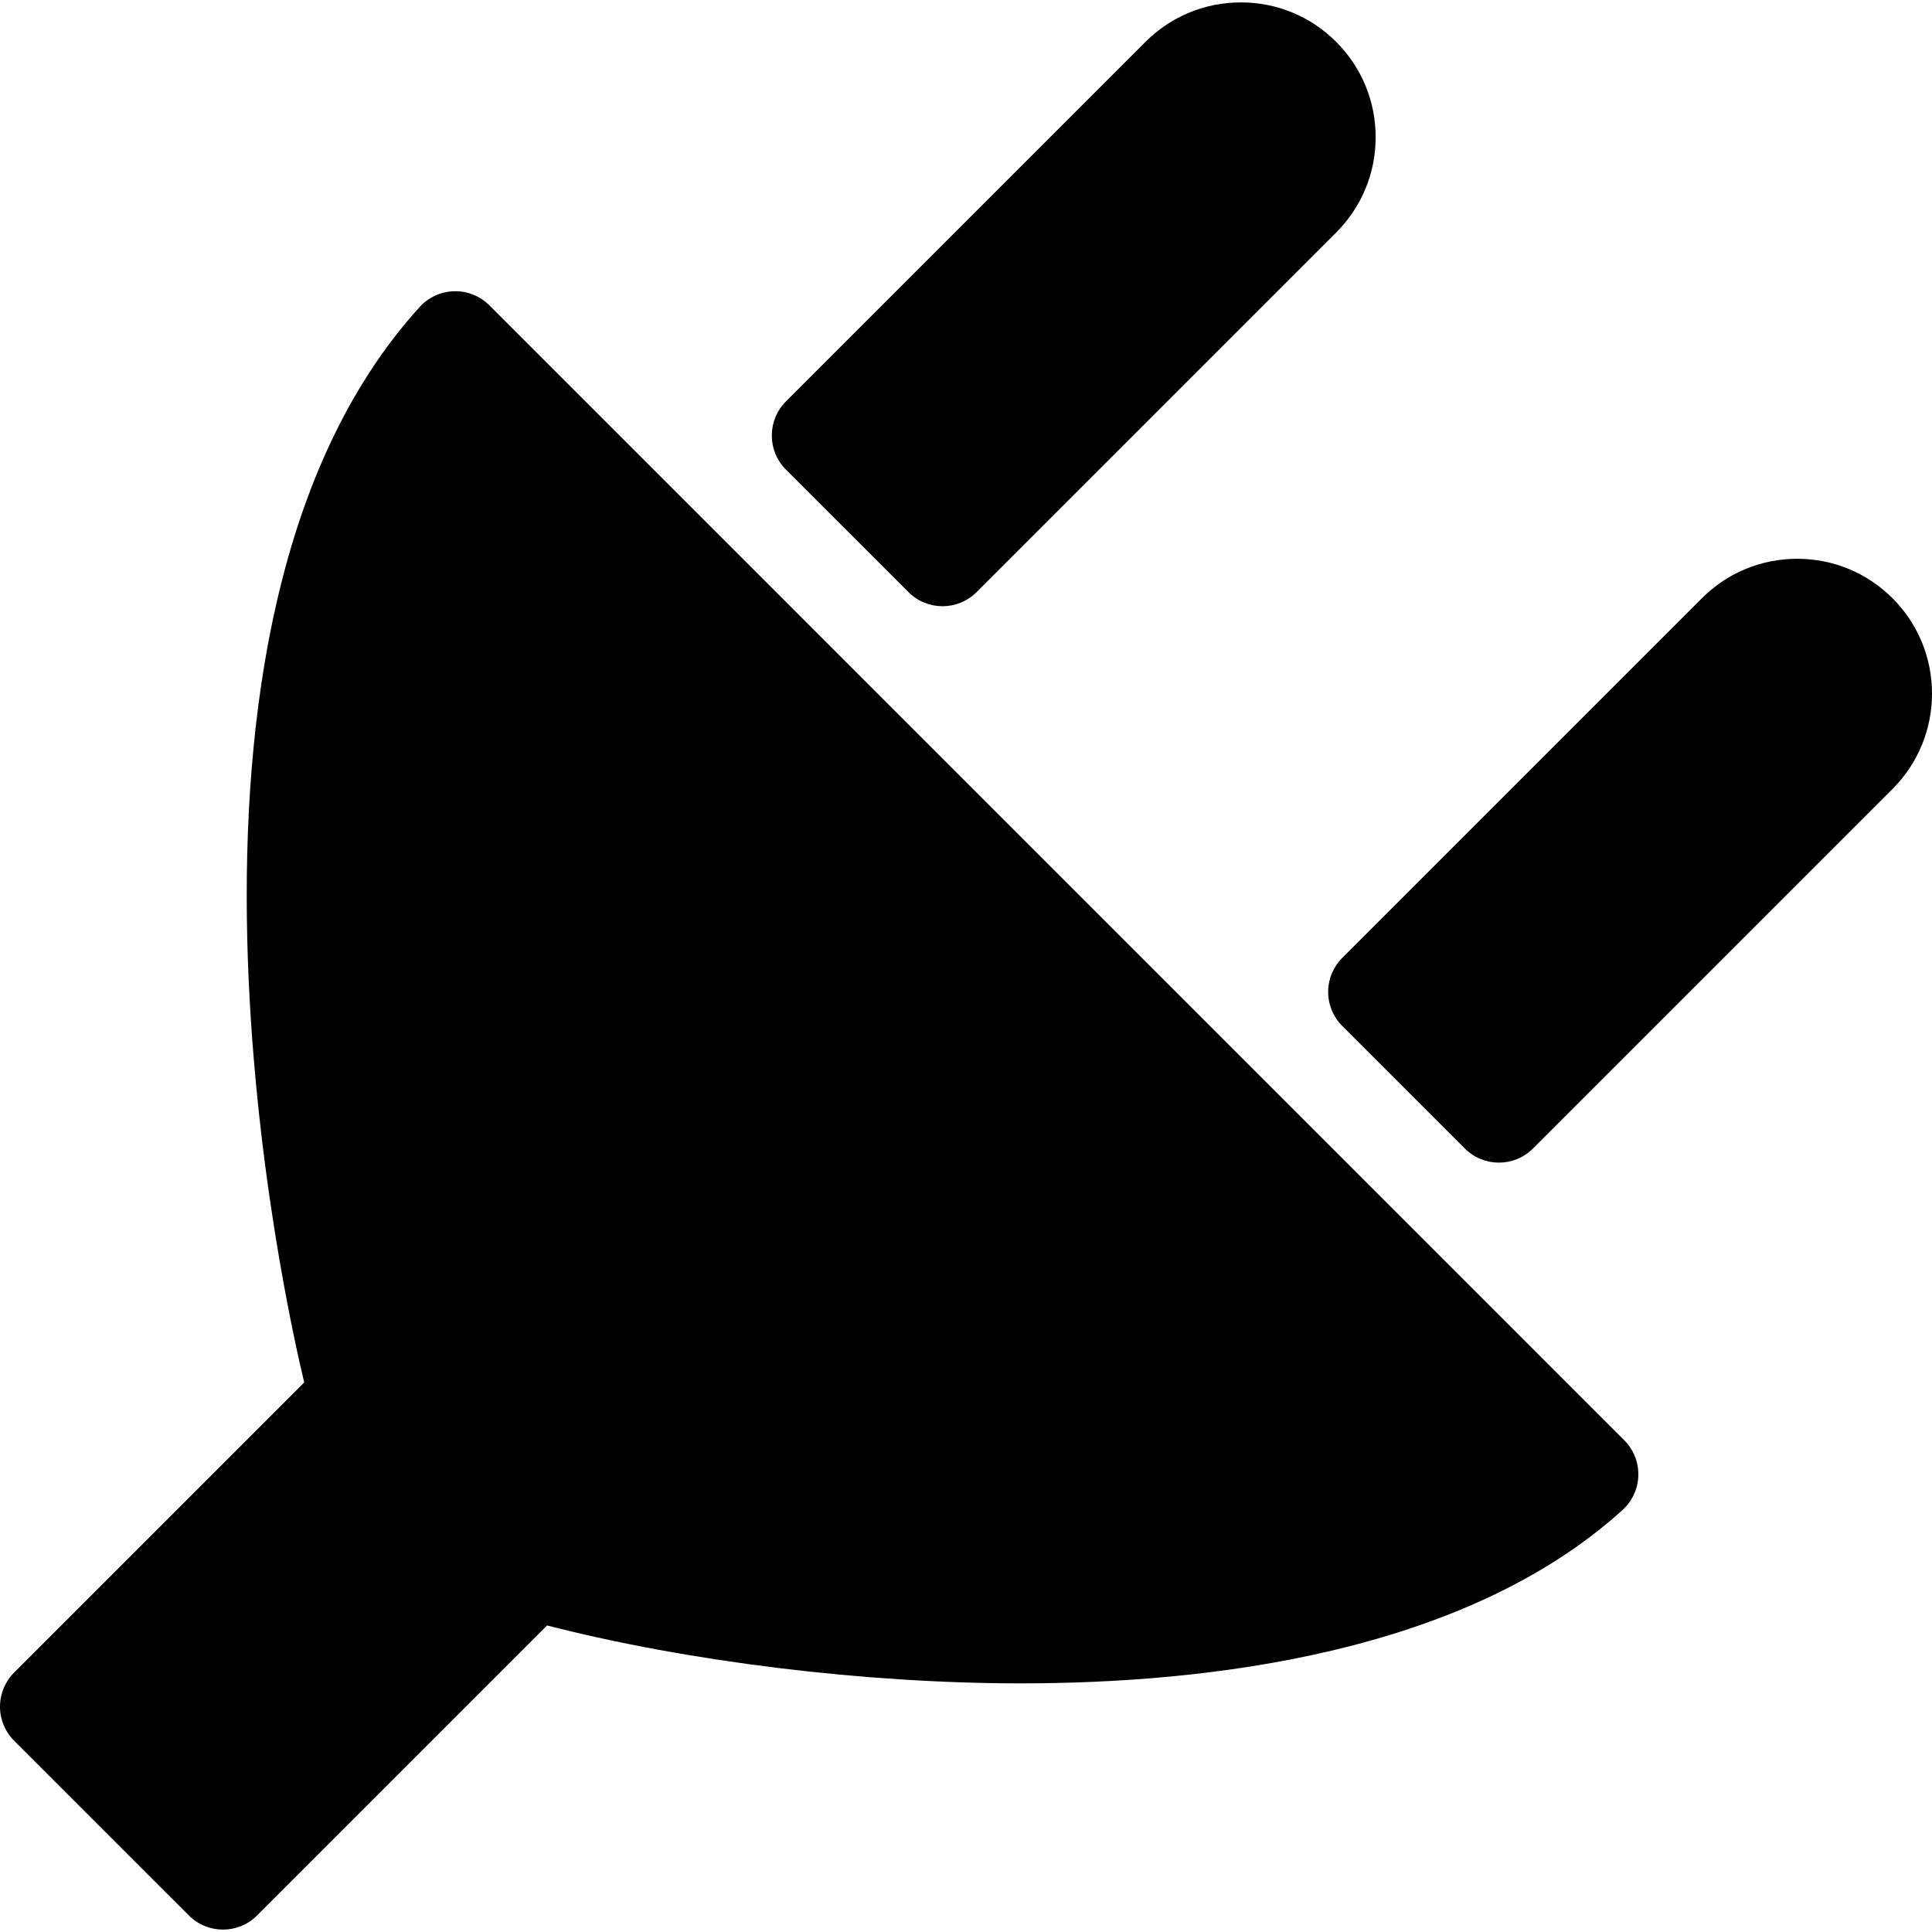
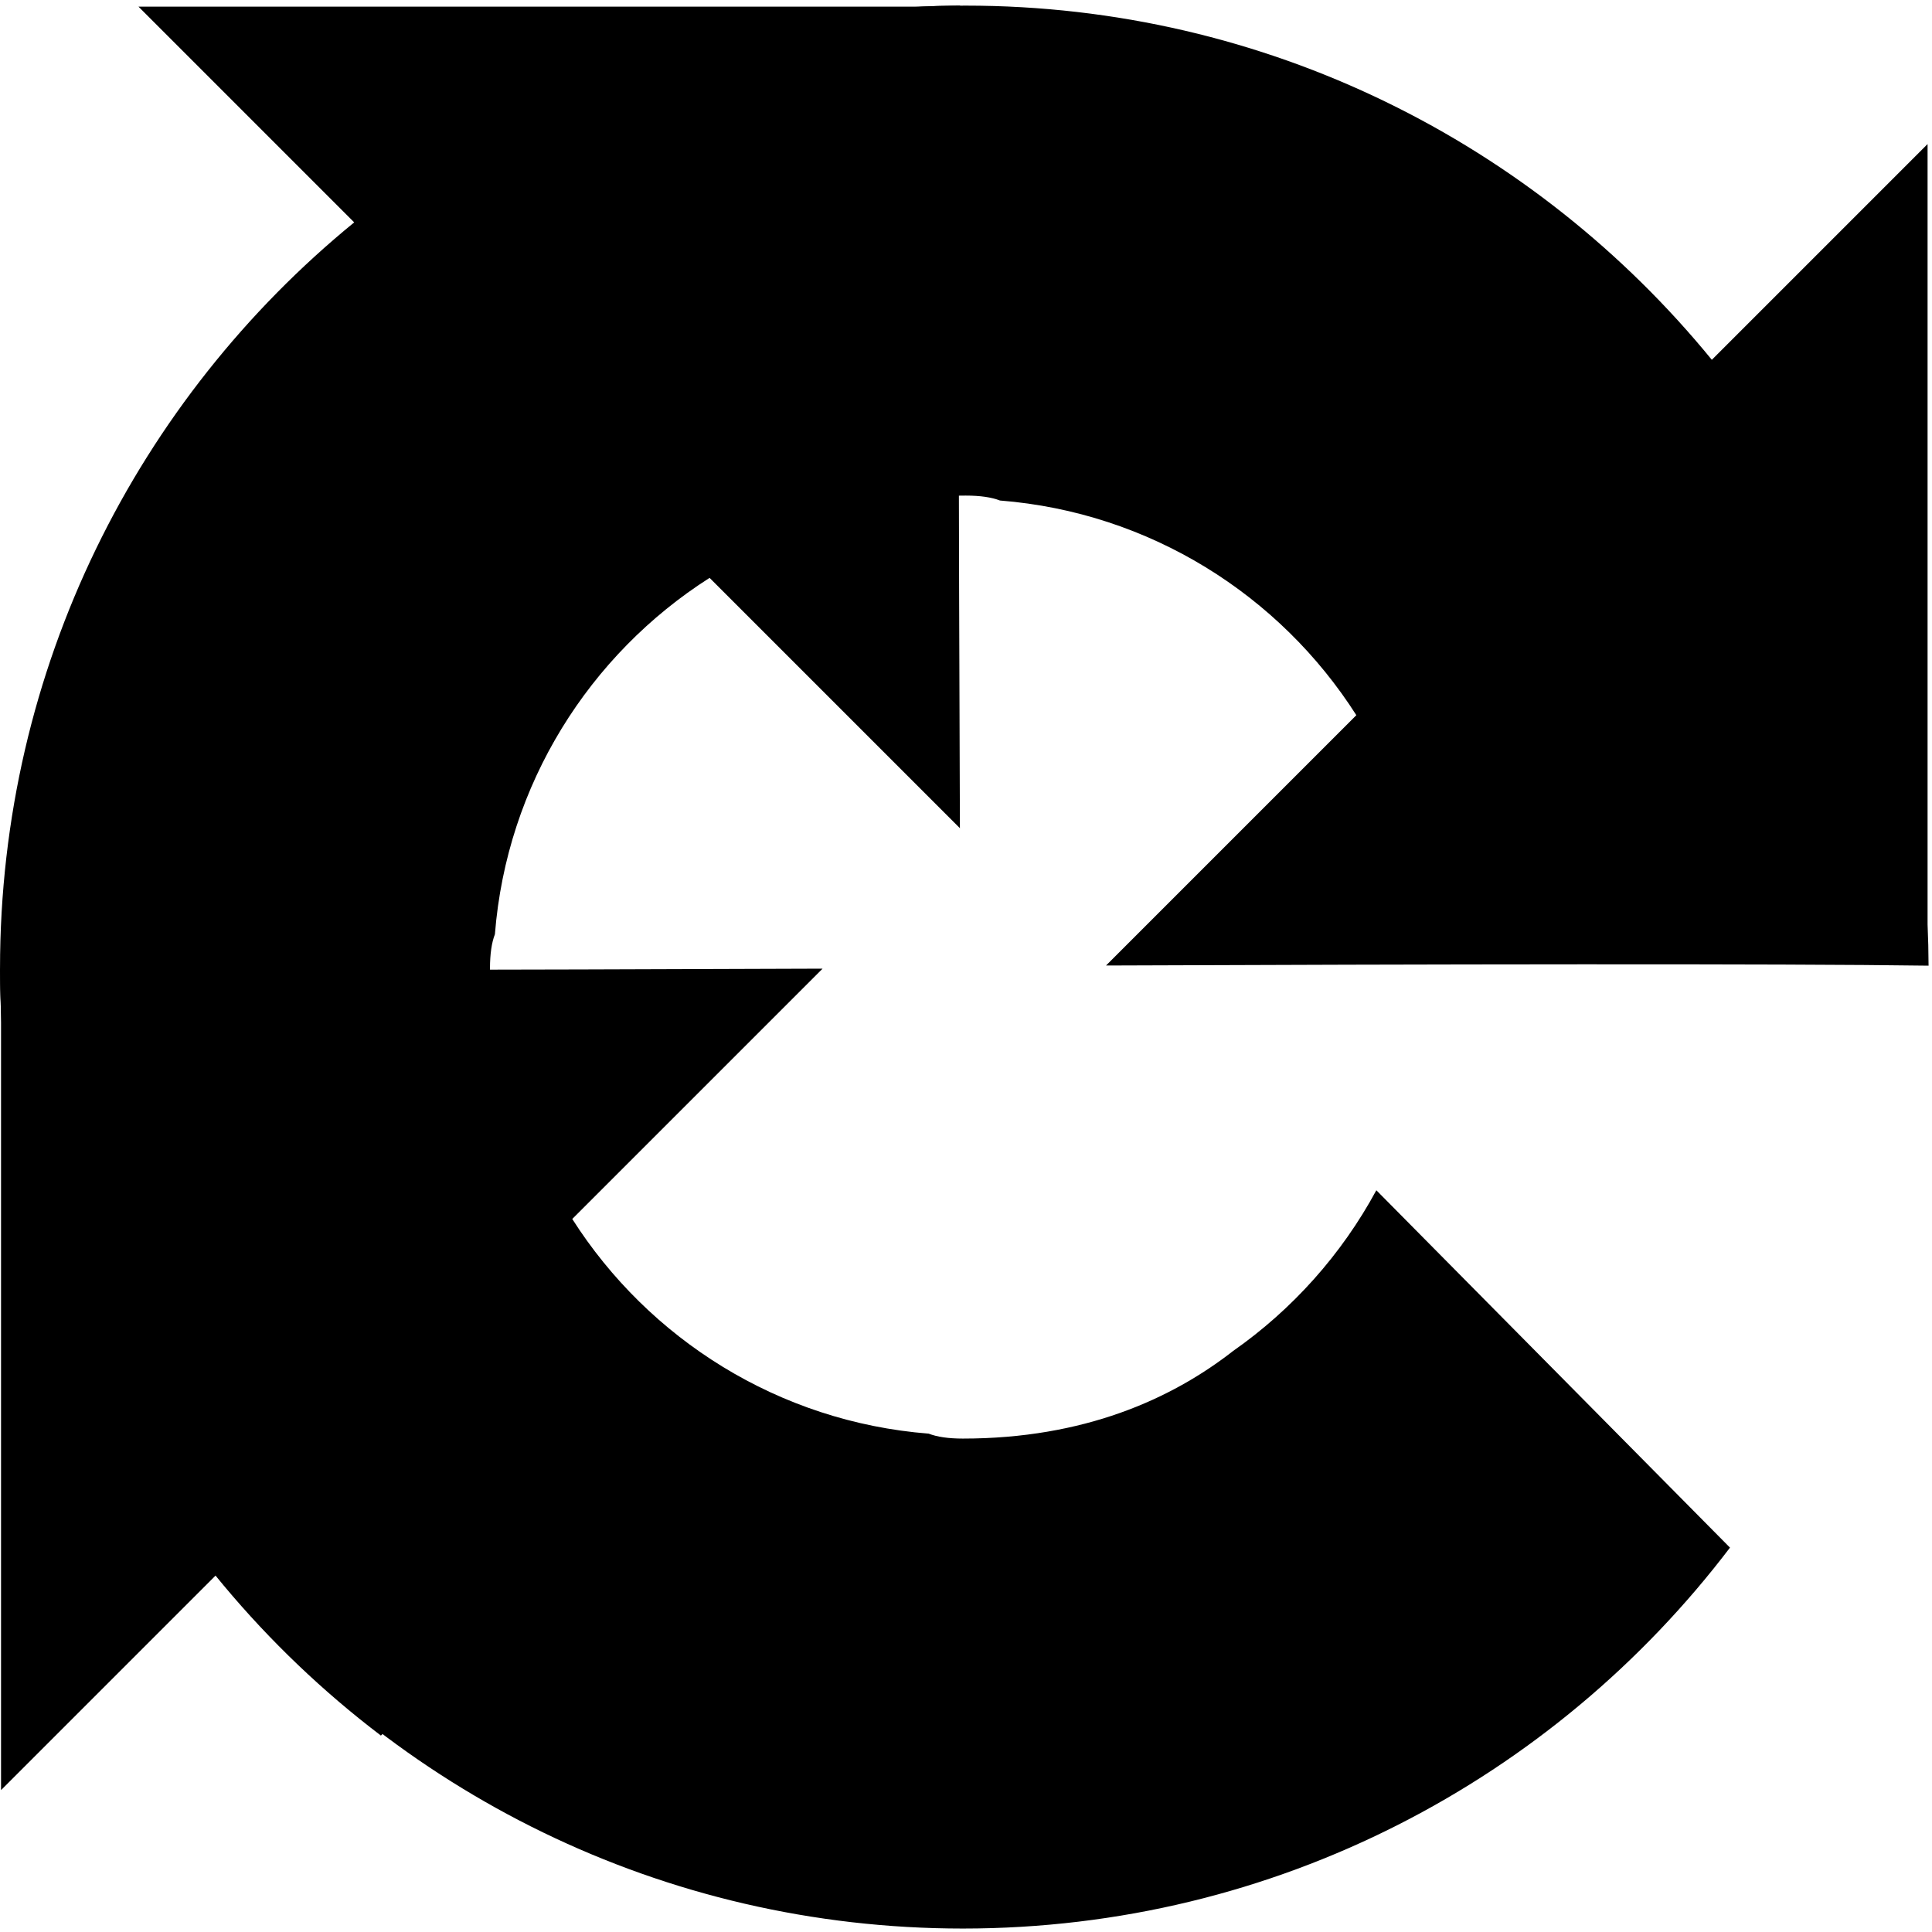
- <svg xmlns="http://www.w3.org/2000/svg" version="1.1" id="Capa_1" x="0px" y="0px" width="99.012px" height="99.012px" viewBox="0 0 99.012 99.012" style="enable-background:new 0 0 99.012 99.012;" xml:space="preserve">
+ <svg xmlns="http://www.w3.org/2000/svg" width="99" height="99" viewBox="0 0 99 99">
  <g>
-     <g>
-       <path d="M25.08,15.648c-0.478-0.478-1.135-0.742-1.805-0.723c-0.675,0.017-1.314,0.309-1.768,0.808    c-14.829,16.325-6.762,51.623-5.916,55.115L0.723,85.717C0.26,86.18,0,86.808,0,87.463c0,0.654,0.26,1.283,0.723,1.746    l8.958,8.957c0.482,0.48,1.114,0.723,1.746,0.723c0.631,0,1.264-0.24,1.745-0.723l14.865-14.864    c7.237,1.859,16.289,2.968,24.28,2.968c9.599,0,22.739-1.543,30.836-8.886c0.5-0.454,0.793-1.093,0.809-1.769    c0.018-0.676-0.245-1.328-0.723-1.805L25.08,15.648z" />
-       <path d="M46.557,30.345c0.482,0.482,1.114,0.723,1.746,0.723c0.632,0,1.264-0.241,1.746-0.724l18.428-18.428    c1.305-1.305,2.023-3.04,2.023-4.885c0-1.846-0.719-3.582-2.023-4.886c-1.305-1.305-3.039-2.022-4.885-2.022    c-1.845,0-3.581,0.718-4.887,2.022L40.277,20.574c-0.964,0.964-0.964,2.527,0,3.492L46.557,30.345z" />
-       <path d="M96.99,30.661c-1.305-1.305-3.039-2.024-4.885-2.024c-1.847,0-3.582,0.718-4.886,2.023L68.79,49.089    c-0.464,0.463-0.724,1.091-0.724,1.746s0.26,1.282,0.724,1.746l6.28,6.278c0.481,0.482,1.113,0.724,1.746,0.724    c0.631,0,1.264-0.241,1.746-0.724l18.43-18.429C99.686,37.735,99.686,33.353,96.99,30.661z" />
-     </g>
+     <path d="M98.824,49.486 C98.821,48.777 98.805,48.072 98.773,47.371 L98.773,7.382 L87.718,18.437 C78.669,7.362 64.905,0.288 49.487,0.288 C33.442,0.288 19.188,7.946 10.178,19.806 L28.299,38.118 C30.075,34.834 32.598,32.013 35.639,29.882 C38.803,27.414 43.286,25.395 49.486,25.395 C50.236,25.395 50.814,25.482 51.239,25.647 C58.921,26.254 65.581,30.494 69.502,36.648 L56.675,49.475 C72.922,49.411 91.276,49.374 98.822,49.483" />
+     <path d="M49.199,0.289 C48.49,0.292 47.785,0.308 47.084,0.34 L7.095,0.34 L18.15,11.395 C7.075,20.444 0.001,34.208 0.001,49.626 C0.001,65.671 7.659,79.925 19.519,88.935 L37.831,70.814 C34.547,69.038 31.726,66.515 29.595,63.474 C27.127,60.31 25.108,55.827 25.108,49.626 C25.108,48.877 25.195,48.299 25.36,47.874 C25.967,40.192 30.207,33.532 36.361,29.611 L49.188,42.438 C49.124,26.191 49.086,7.837 49.196,0.291" />
+     <path d="M0.002,49.625 C0.005,50.333 0.021,51.038 0.053,51.74 L0.053,91.729 L11.108,80.674 C20.156,91.749 33.921,98.823 49.339,98.823 C65.384,98.823 79.638,91.164 88.648,79.304 L70.527,60.992 C68.751,64.277 66.228,67.098 63.186,69.228 C60.023,71.697 55.54,73.716 49.339,73.716 C48.59,73.716 48.012,73.628 47.587,73.463 C39.904,72.857 33.245,68.617 29.324,62.463 L42.151,49.636 C25.904,49.7 7.55,49.737 0.004,49.628" />
  </g>
-   <g>
- </g>
-   <g>
- </g>
-   <g>
- </g>
-   <g>
- </g>
-   <g>
- </g>
-   <g>
- </g>
-   <g>
- </g>
-   <g>
- </g>
-   <g>
- </g>
-   <g>
- </g>
-   <g>
- </g>
-   <g>
- </g>
-   <g>
- </g>
-   <g>
- </g>
-   <g>
- </g>
</svg>
